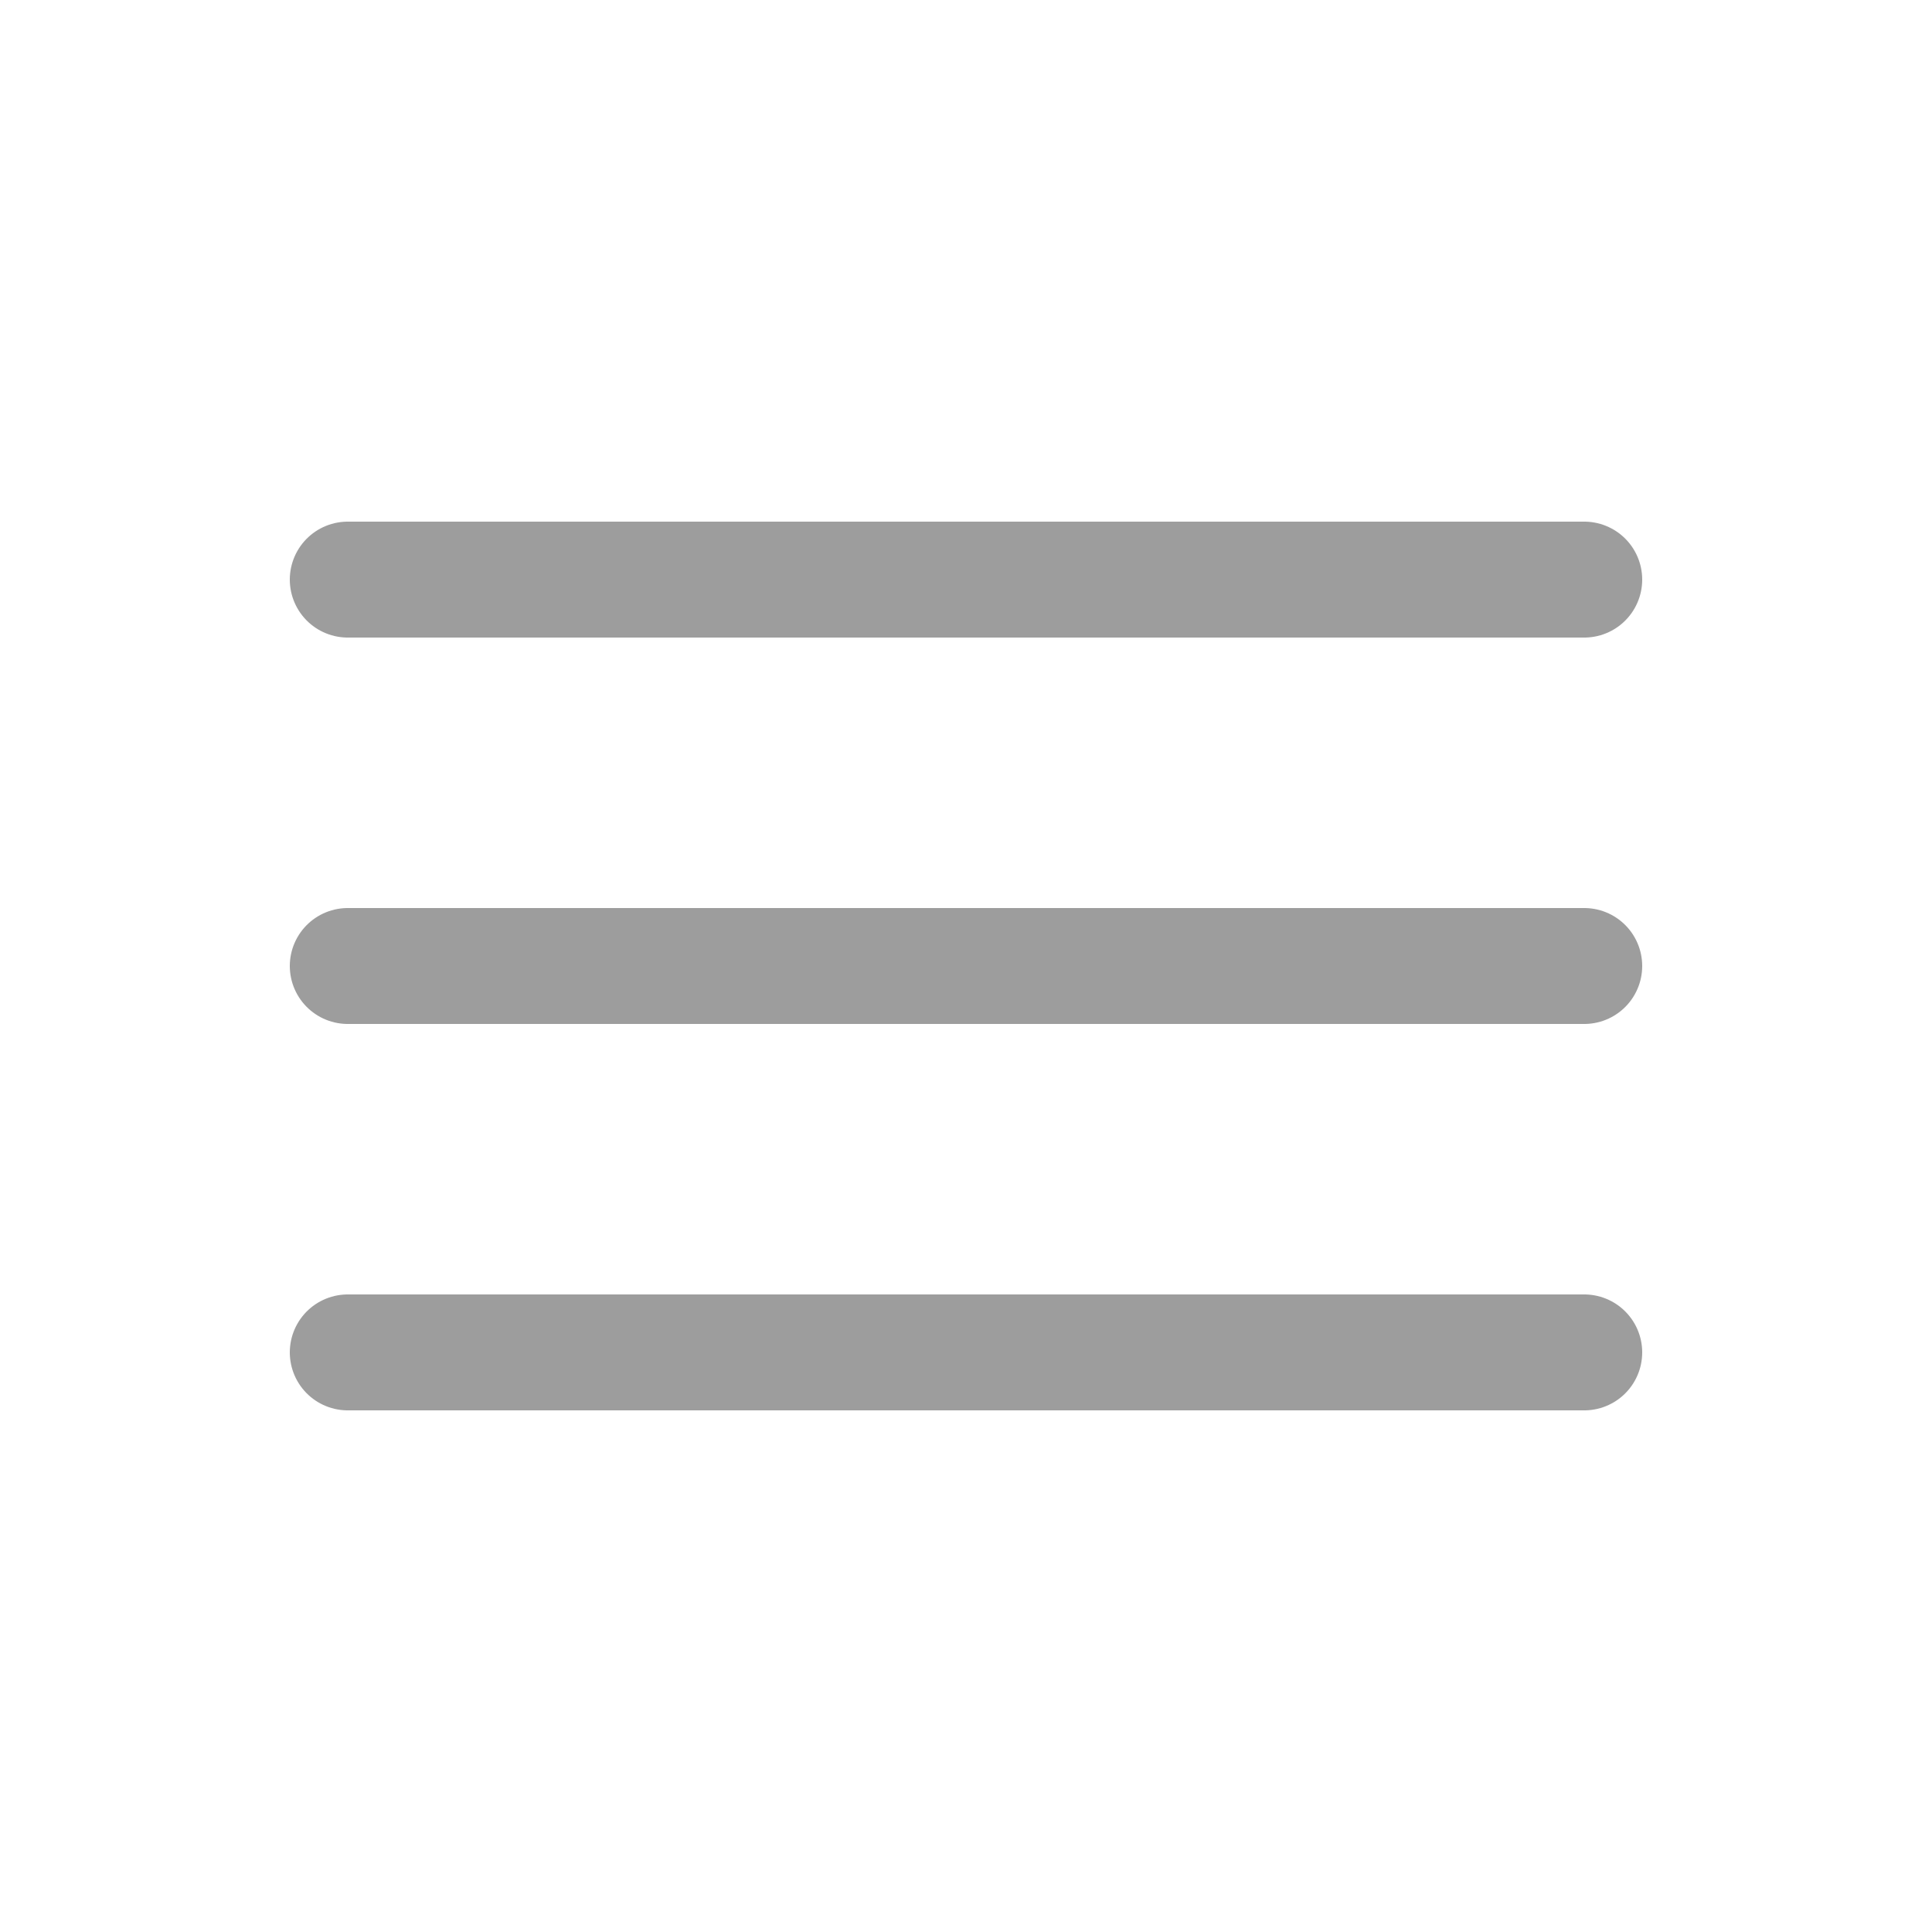
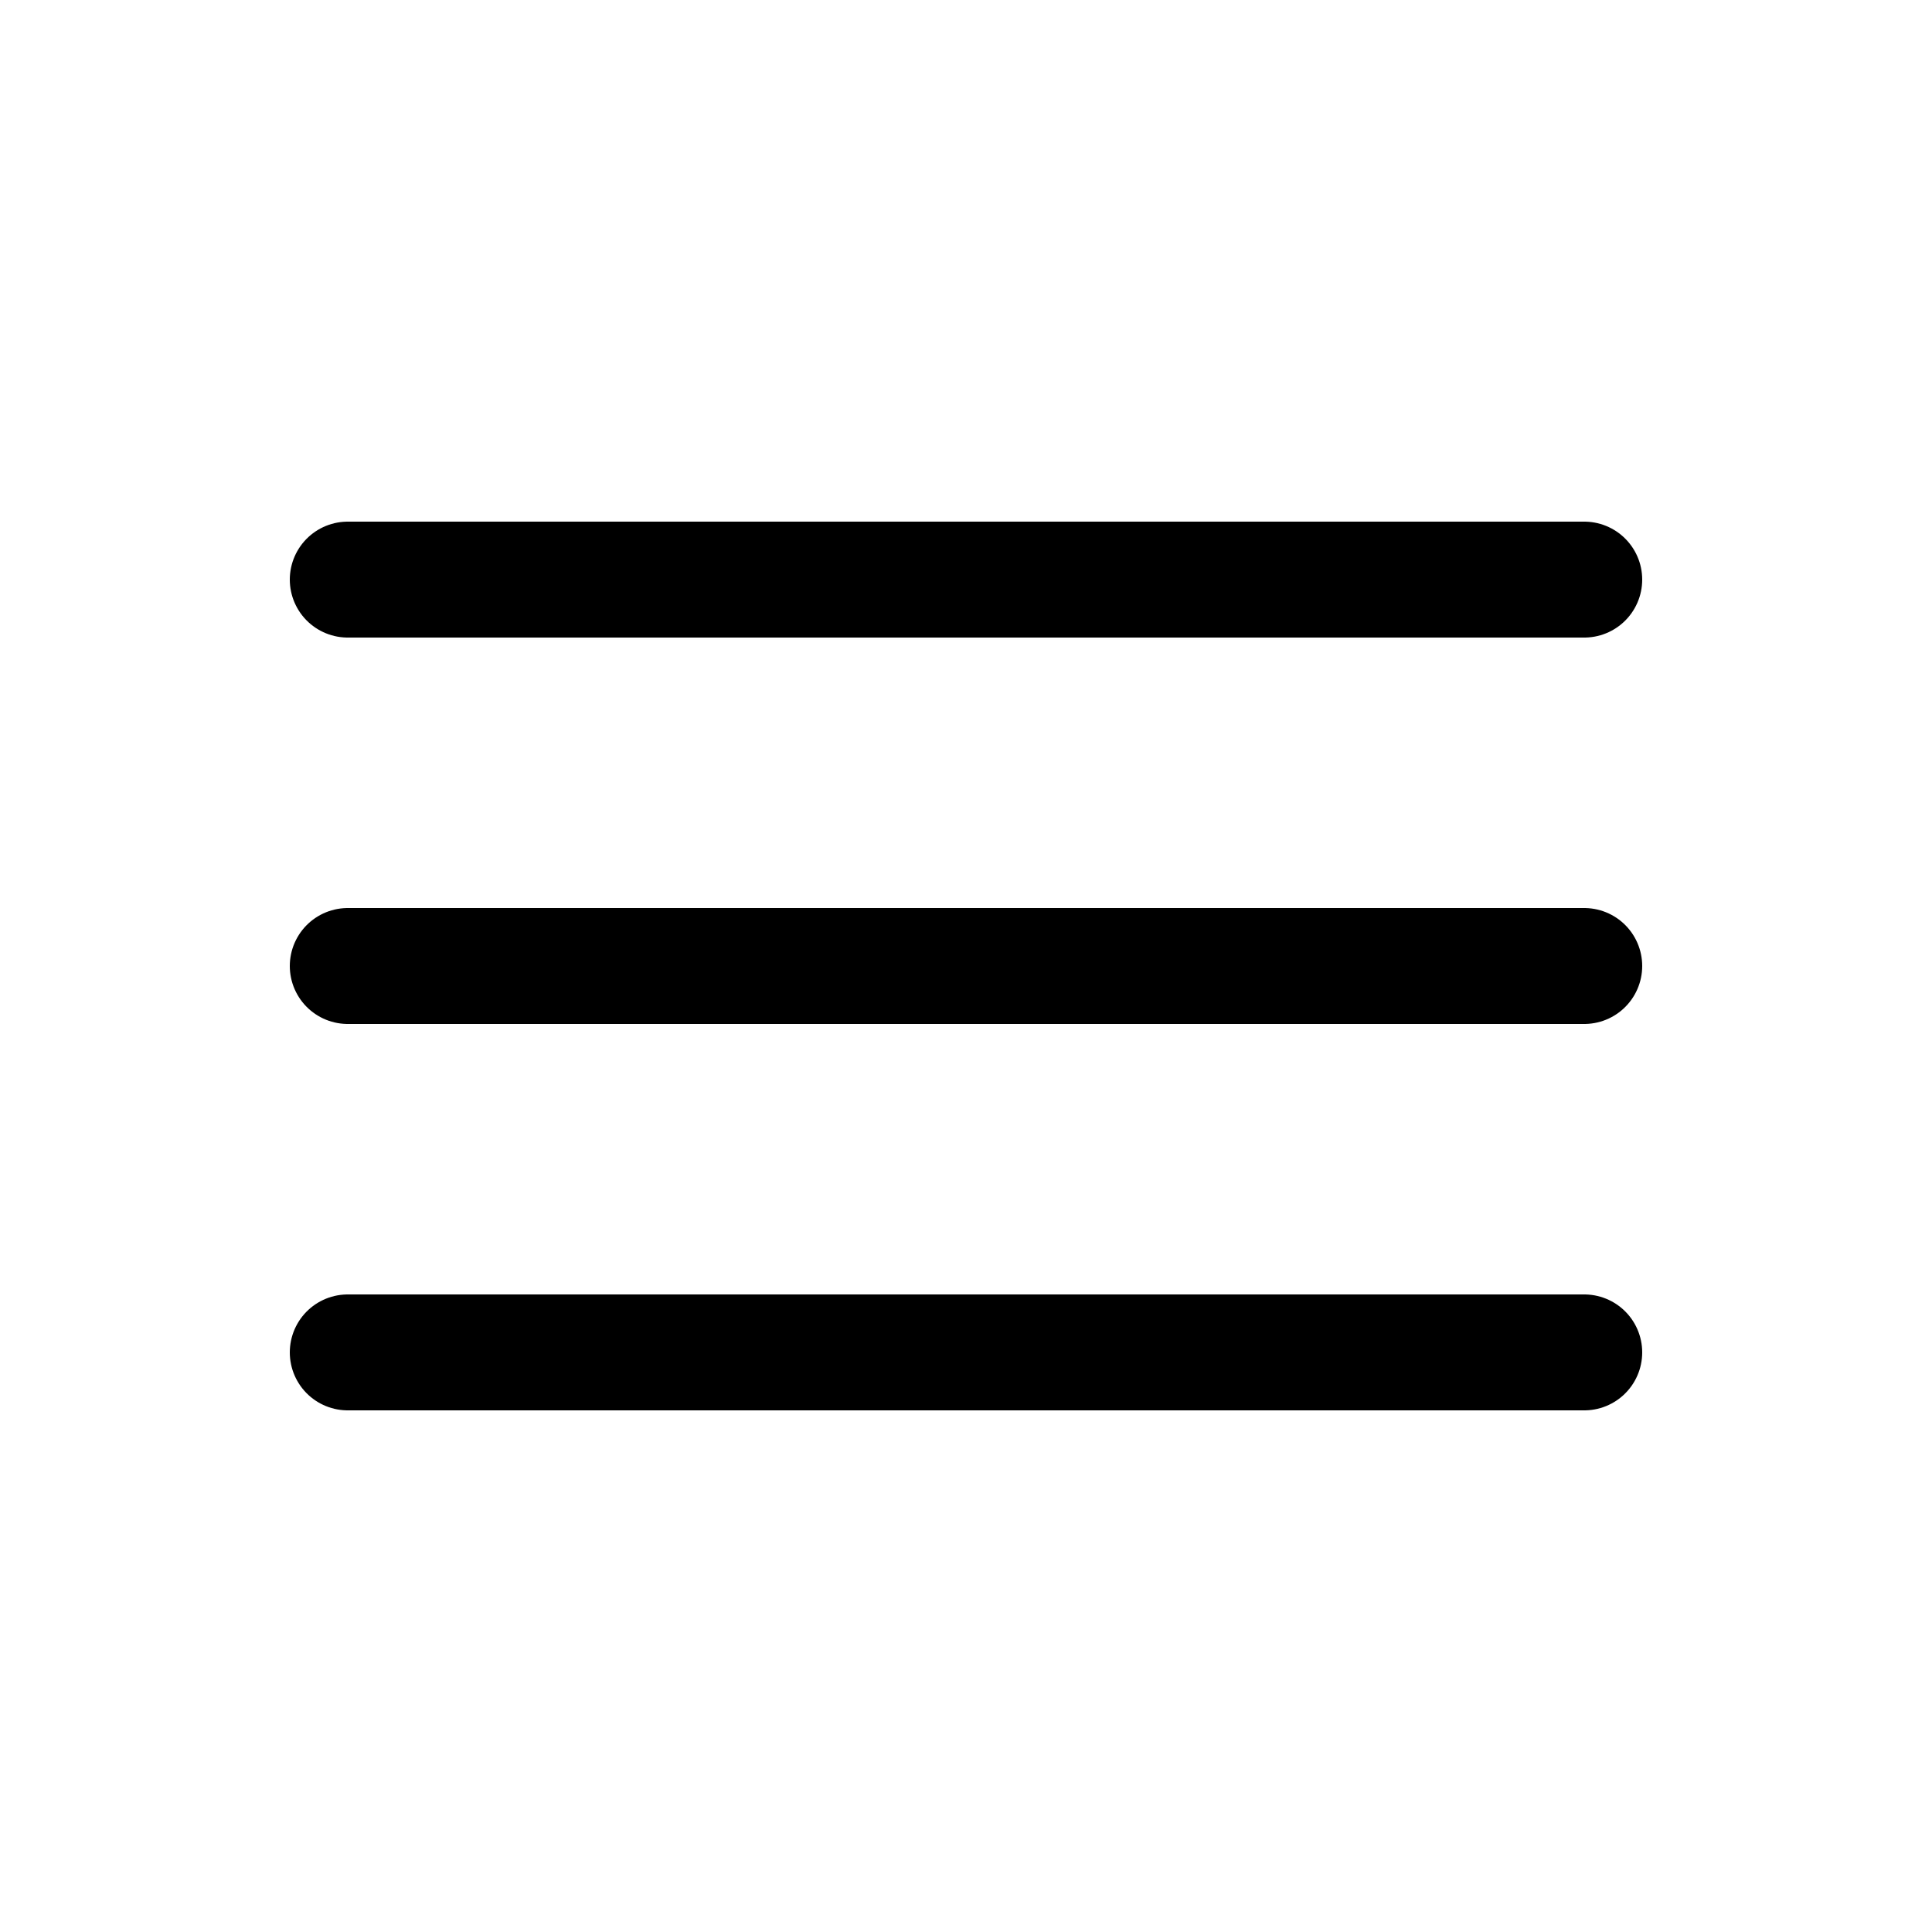
<svg xmlns="http://www.w3.org/2000/svg" width="32" height="32" viewBox="0 0 24 25" fill="none">
  <g id="solar:hamburger-menu-linear">
-     <path id="Vector" d="M20 7.5H4M20 12.5H4M20 17.5H4" stroke="#9D9D9D" stroke-width="1.5" stroke-linecap="round" />
+     <path id="Vector" d="M20 7.5H4M20 12.5H4M20 17.5H4" stroke="#000000" stroke-width="1.5" stroke-linecap="round" />
  </g>
</svg>
